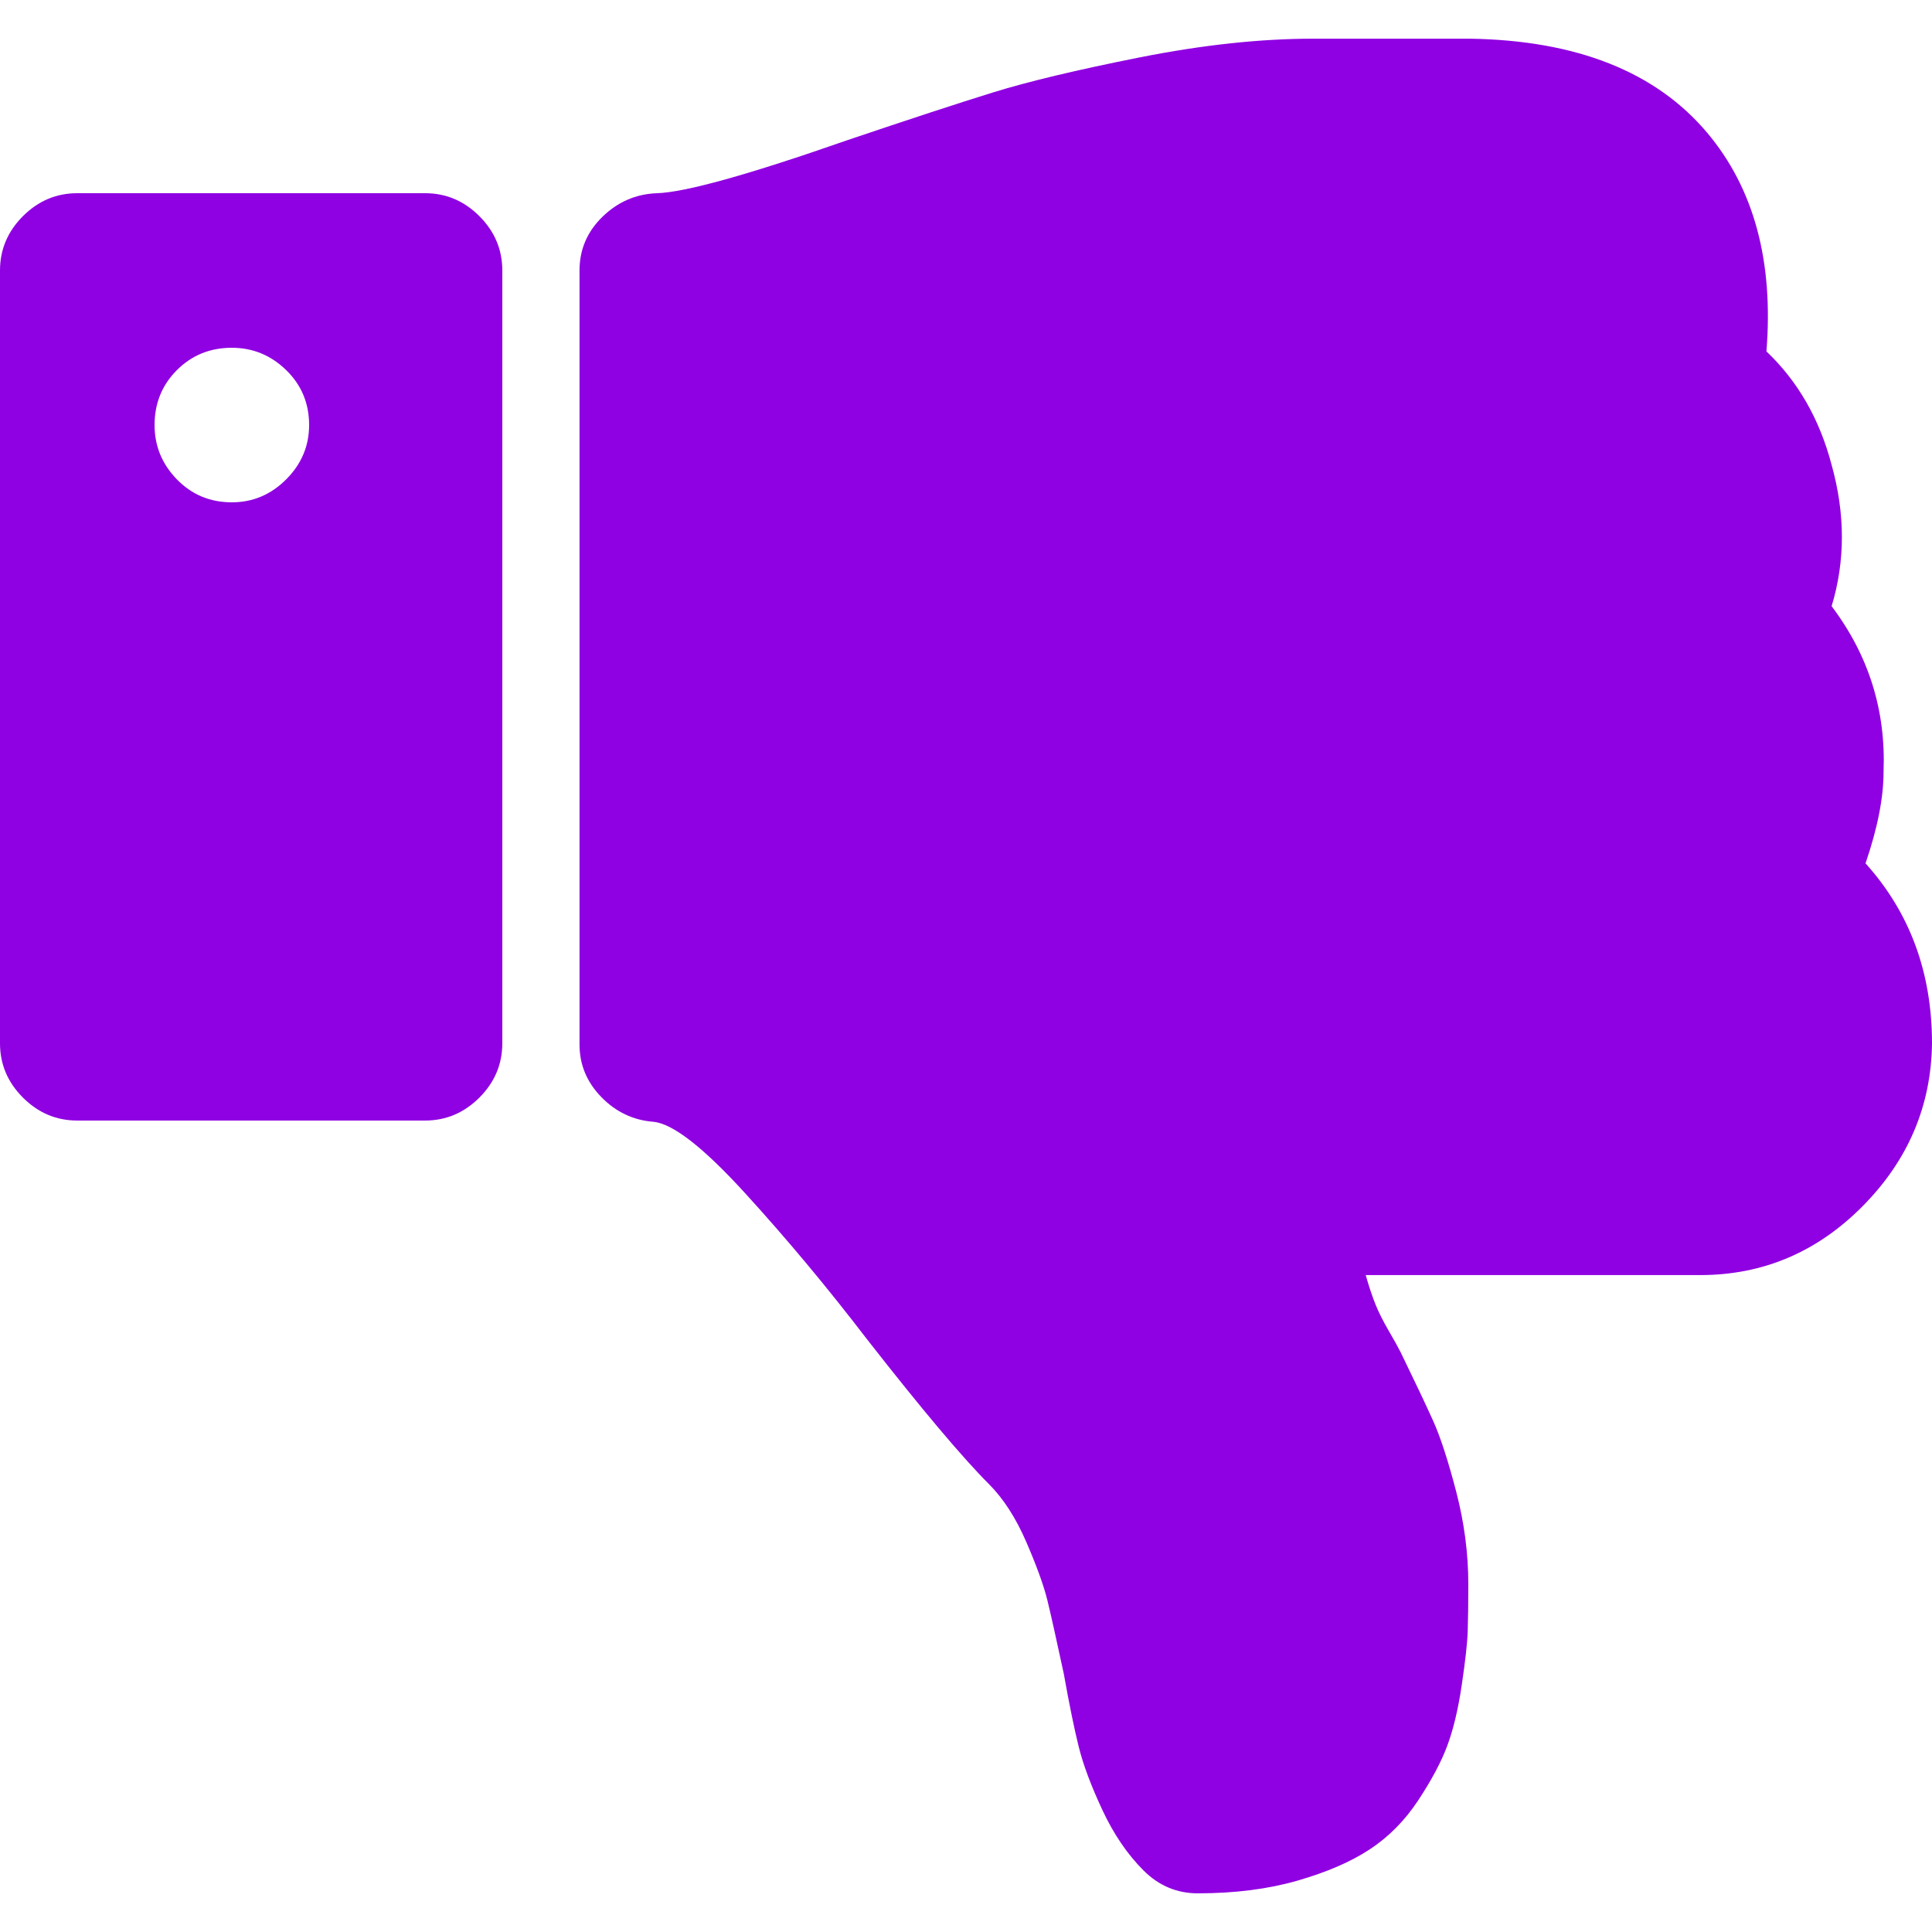
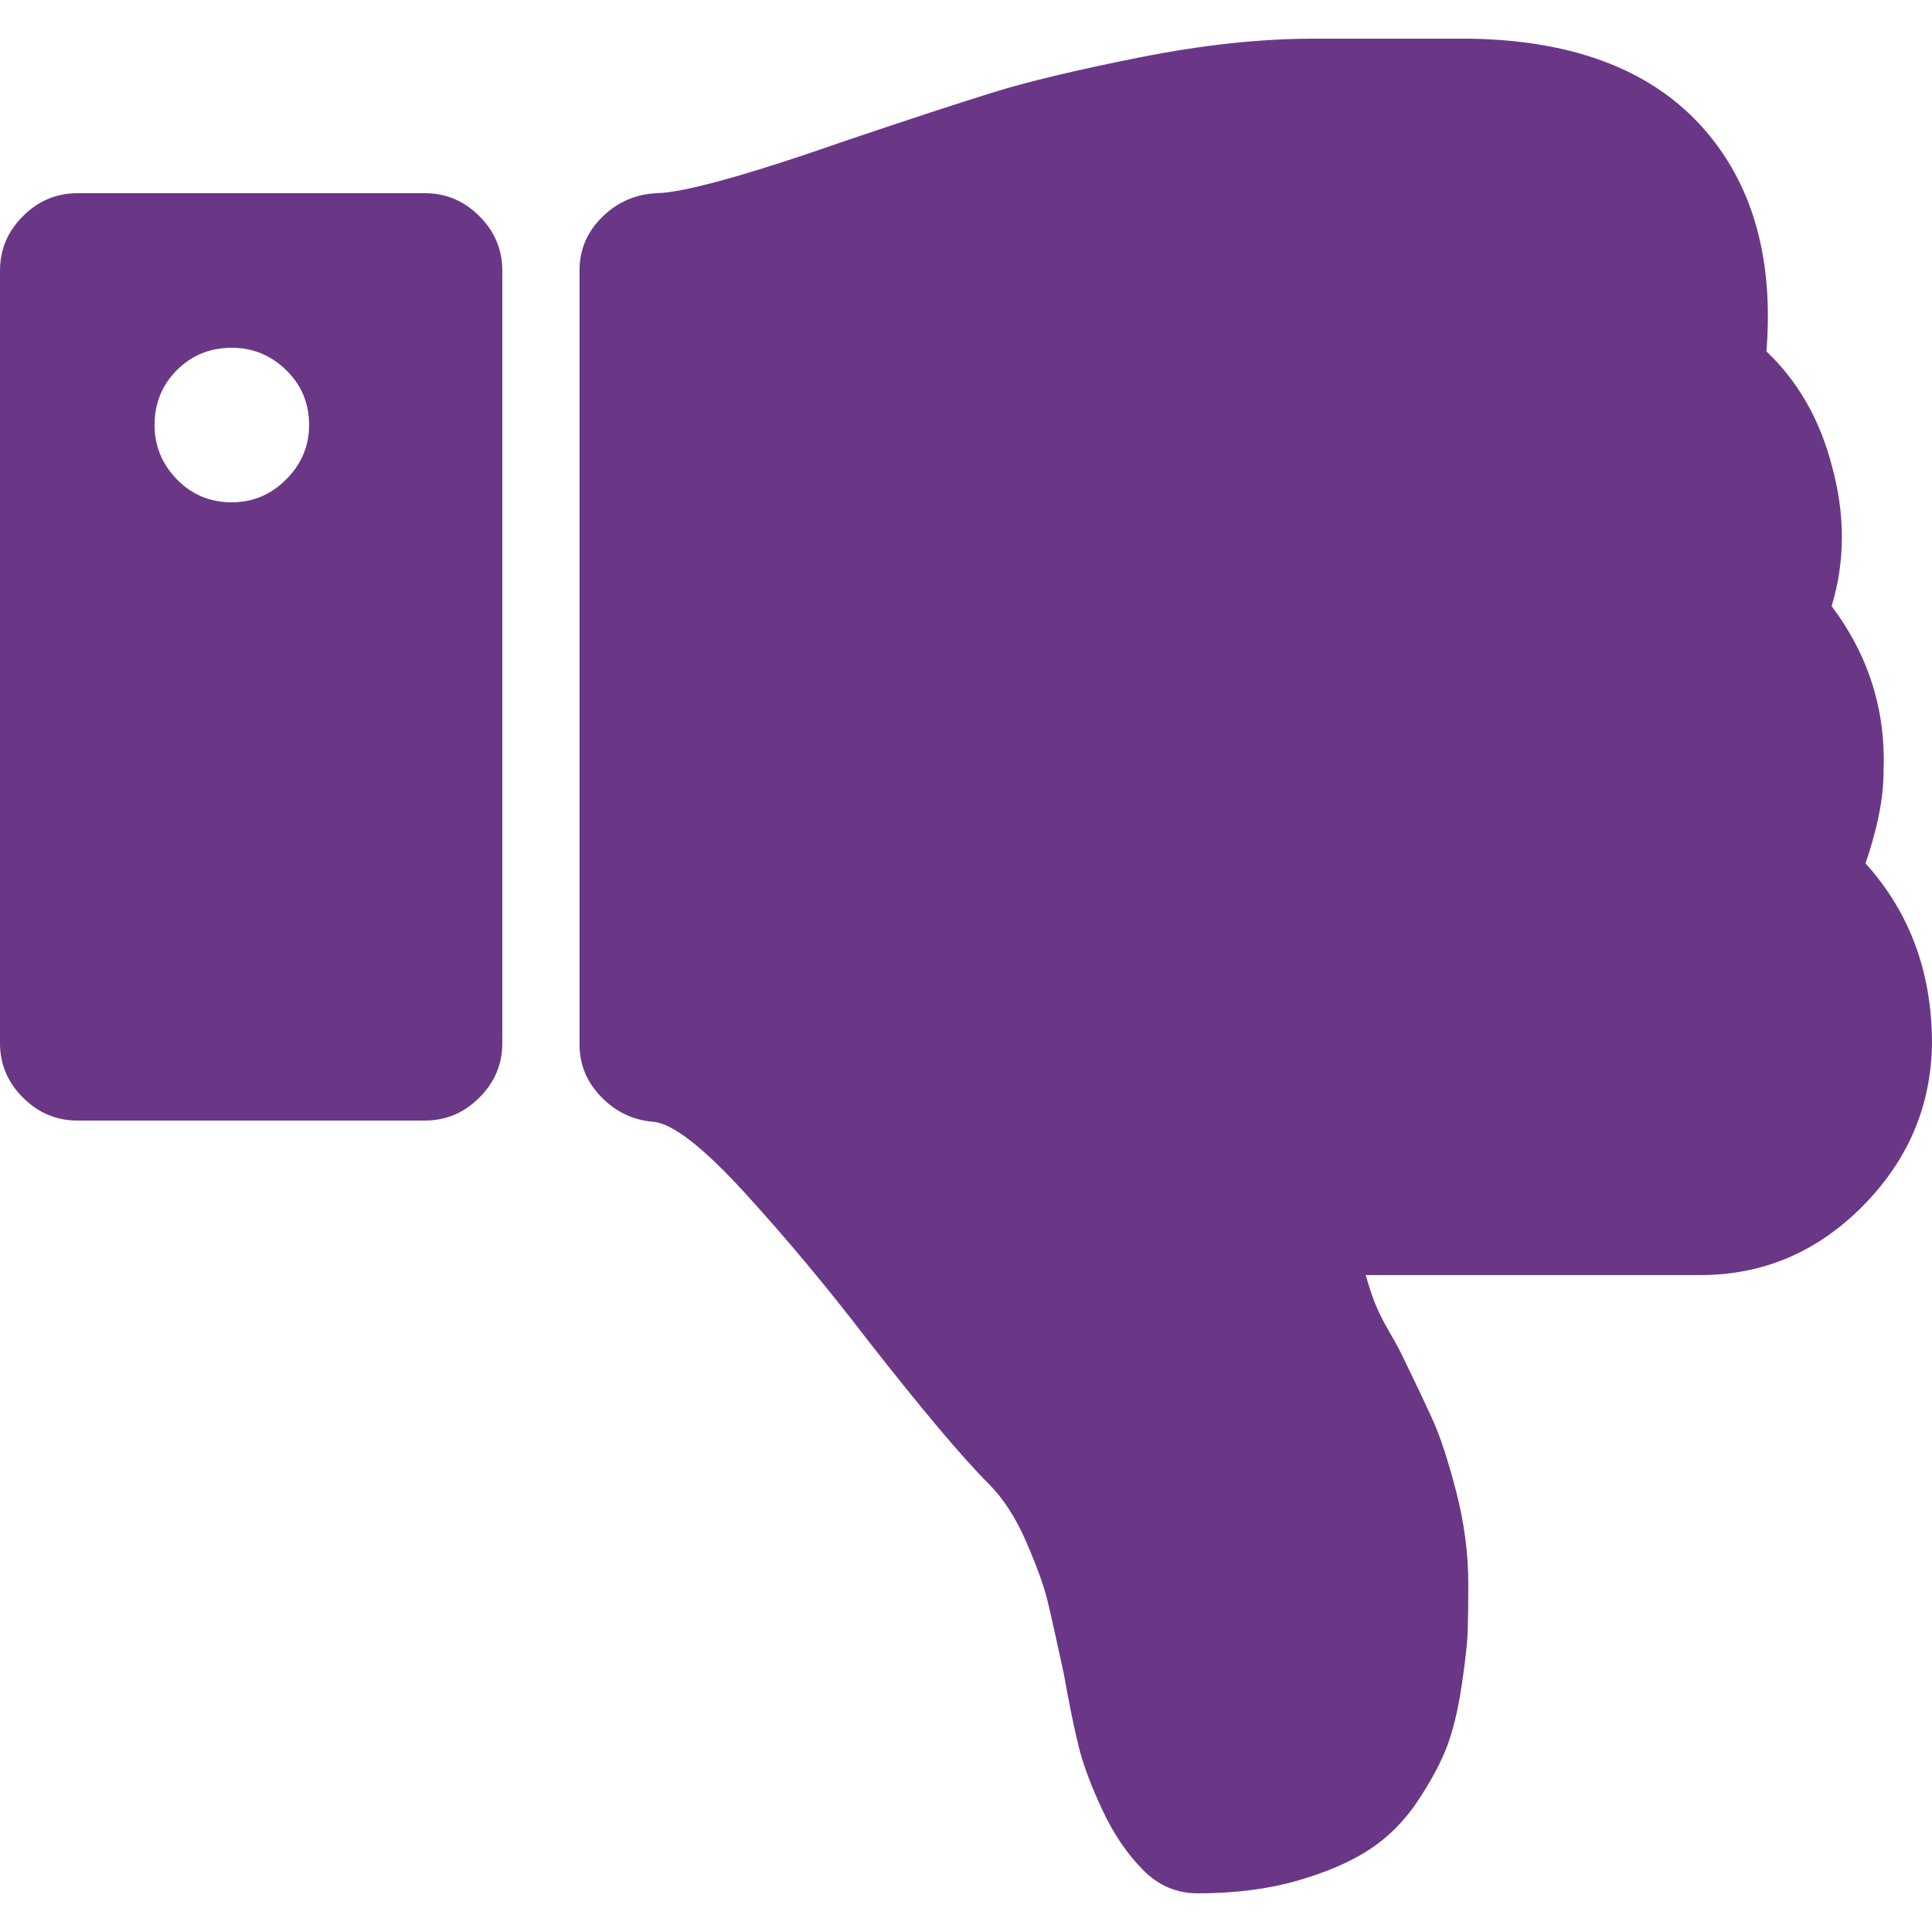
<svg xmlns="http://www.w3.org/2000/svg" version="1.1" id="Capa_1" x="0px" y="0px" width="456.824px" height="456.824px" viewBox="0 0 456.824 456.824" style="enable-background:new 0 0 456.824 456.824;" xml:space="preserve">
  <defs id="defs43" />
-   <g id="g8" style="fill:#8f00e2;fill-opacity:1">
-     <g id="g6" style="fill:#8f00e2;fill-opacity:1">
-       <path d="M100.5,45.683H18.276c-4.949,0-9.231,1.809-12.851,5.426C1.809,54.724,0,59.007,0,63.954v182.729    c0,4.948,1.809,9.233,5.426,12.847c3.616,3.614,7.898,5.425,12.851,5.425H100.5c4.948,0,9.229-1.811,12.847-5.425    c3.616-3.613,5.424-7.898,5.424-12.847V63.954c0-4.947-1.809-9.229-5.424-12.845C109.73,47.491,105.449,45.683,100.5,45.683z     M67.665,113.351c-3.616,3.617-7.898,5.424-12.847,5.424c-5.14,0-9.471-1.807-12.99-5.424c-3.521-3.617-5.281-7.898-5.281-12.85    c0-5.137,1.759-9.469,5.281-12.991c3.52-3.521,7.85-5.28,12.99-5.28c4.949,0,9.231,1.759,12.847,5.28    c3.621,3.521,5.426,7.854,5.426,12.991C73.091,105.449,71.282,109.73,67.665,113.351z" id="path2" style="fill:#8f00e2;fill-opacity:1" />
-       <path d="M441.106,204.141c2.861-8.376,4.281-15.608,4.261-21.693c0.575-14.466-3.519-27.504-12.279-39.114    c3.237-10.66,3.237-21.797,0-33.407c-2.847-10.85-7.994-19.792-15.413-26.835c1.711-21.32-2.95-38.543-13.99-51.678    c-12.183-14.465-30.929-21.892-56.246-22.27h-10.28h-21.696h-4.853c-12.56,0-26.269,1.475-41.114,4.425    c-14.838,2.952-26.405,5.713-34.68,8.282c-8.28,2.568-19.75,6.328-34.403,11.276c-23.413,8.183-38.45,12.371-45.111,12.56    c-4.949,0.193-9.231,2.046-12.847,5.569c-3.617,3.518-5.426,7.755-5.426,12.703V246.97c0,4.757,1.718,8.898,5.142,12.416    c3.424,3.524,7.517,5.476,12.275,5.858c4.565,0.384,11.799,5.996,21.698,16.844c9.9,10.849,19.511,22.368,28.836,34.551    c12.944,16.553,22.558,27.973,28.837,34.256c3.424,3.422,6.37,7.99,8.848,13.702c2.472,5.708,4.142,10.324,5.004,13.846    c0.855,3.519,2.135,9.274,3.856,17.275c1.328,7.419,2.519,13.227,3.569,17.412c1.047,4.188,2.898,9.137,5.564,14.845    c2.67,5.716,5.903,10.469,9.712,14.274c3.614,3.62,7.898,5.431,12.847,5.431c8.761,0,16.604-0.999,23.559-2.998    c6.947-1.998,12.655-4.469,17.131-7.419c4.477-2.957,8.282-6.803,11.424-11.566c3.142-4.757,5.424-9.042,6.851-12.848    c1.431-3.812,2.574-8.562,3.426-14.27c0.855-5.716,1.338-10,1.431-12.854c0.093-2.854,0.144-6.563,0.144-11.136    c0-7.228-0.948-14.51-2.851-21.84c-1.909-7.323-3.72-12.895-5.428-16.707c-1.711-3.806-4.281-9.227-7.706-16.269    c-0.575-1.144-1.523-2.861-2.854-5.144c-1.328-2.283-2.382-4.381-3.142-6.283c-0.763-1.902-1.522-4.186-2.279-6.852h79.086    c14.843,0,27.645-5.428,38.397-16.279c10.756-10.848,16.228-23.694,16.419-38.54C456.811,229.931,451.575,215.75,441.106,204.141z    " id="path4" style="fill:#8f00e2;fill-opacity:1" />
+   <g id="g8" style="fill:#6a3787;fill-opacity:0.996">
+     <g id="g6" style="fill:#6a3787;fill-opacity:0.996">
+       <path d="M100.5,45.683H18.276c-4.949,0-9.231,1.809-12.851,5.426C1.809,54.724,0,59.007,0,63.954v182.729    c0,4.948,1.809,9.233,5.426,12.847c3.616,3.614,7.898,5.425,12.851,5.425H100.5c4.948,0,9.229-1.811,12.847-5.425    c3.616-3.613,5.424-7.898,5.424-12.847V63.954c0-4.947-1.809-9.229-5.424-12.845C109.73,47.491,105.449,45.683,100.5,45.683z     M67.665,113.351c-3.616,3.617-7.898,5.424-12.847,5.424c-5.14,0-9.471-1.807-12.99-5.424c-3.521-3.617-5.281-7.898-5.281-12.85    c0-5.137,1.759-9.469,5.281-12.991c3.52-3.521,7.85-5.28,12.99-5.28c4.949,0,9.231,1.759,12.847,5.28    c3.621,3.521,5.426,7.854,5.426,12.991C73.091,105.449,71.282,109.73,67.665,113.351z" id="path2" style="fill:#6a3787;fill-opacity:0.996" />
+       <path d="M441.106,204.141c2.861-8.376,4.281-15.608,4.261-21.693c0.575-14.466-3.519-27.504-12.279-39.114    c3.237-10.66,3.237-21.797,0-33.407c-2.847-10.85-7.994-19.792-15.413-26.835c1.711-21.32-2.95-38.543-13.99-51.678    c-12.183-14.465-30.929-21.892-56.246-22.27h-10.28h-21.696h-4.853c-12.56,0-26.269,1.475-41.114,4.425    c-14.838,2.952-26.405,5.713-34.68,8.282c-8.28,2.568-19.75,6.328-34.403,11.276c-23.413,8.183-38.45,12.371-45.111,12.56    c-4.949,0.193-9.231,2.046-12.847,5.569c-3.617,3.518-5.426,7.755-5.426,12.703V246.97c0,4.757,1.718,8.898,5.142,12.416    c3.424,3.524,7.517,5.476,12.275,5.858c4.565,0.384,11.799,5.996,21.698,16.844c9.9,10.849,19.511,22.368,28.836,34.551    c12.944,16.553,22.558,27.973,28.837,34.256c3.424,3.422,6.37,7.99,8.848,13.702c2.472,5.708,4.142,10.324,5.004,13.846    c0.855,3.519,2.135,9.274,3.856,17.275c1.328,7.419,2.519,13.227,3.569,17.412c1.047,4.188,2.898,9.137,5.564,14.845    c2.67,5.716,5.903,10.469,9.712,14.274c3.614,3.62,7.898,5.431,12.847,5.431c8.761,0,16.604-0.999,23.559-2.998    c6.947-1.998,12.655-4.469,17.131-7.419c4.477-2.957,8.282-6.803,11.424-11.566c3.142-4.757,5.424-9.042,6.851-12.848    c1.431-3.812,2.574-8.562,3.426-14.27c0.855-5.716,1.338-10,1.431-12.854c0.093-2.854,0.144-6.563,0.144-11.136    c0-7.228-0.948-14.51-2.851-21.84c-1.909-7.323-3.72-12.895-5.428-16.707c-1.711-3.806-4.281-9.227-7.706-16.269    c-0.575-1.144-1.523-2.861-2.854-5.144c-1.328-2.283-2.382-4.381-3.142-6.283c-0.763-1.902-1.522-4.186-2.279-6.852h79.086    c14.843,0,27.645-5.428,38.397-16.279c10.756-10.848,16.228-23.694,16.419-38.54C456.811,229.931,451.575,215.75,441.106,204.141z    " id="path4" style="fill:#6a3787;fill-opacity:0.996" />
    </g>
  </g>
  <g id="g10">
</g>
  <g id="g12">
</g>
  <g id="g14">
</g>
  <g id="g16">
</g>
  <g id="g18">
</g>
  <g id="g20">
</g>
  <g id="g22">
</g>
  <g id="g24">
</g>
  <g id="g26">
</g>
  <g id="g28">
</g>
  <g id="g30">
</g>
  <g id="g32">
</g>
  <g id="g34">
</g>
  <g id="g36">
</g>
  <g id="g38">
</g>
</svg>
